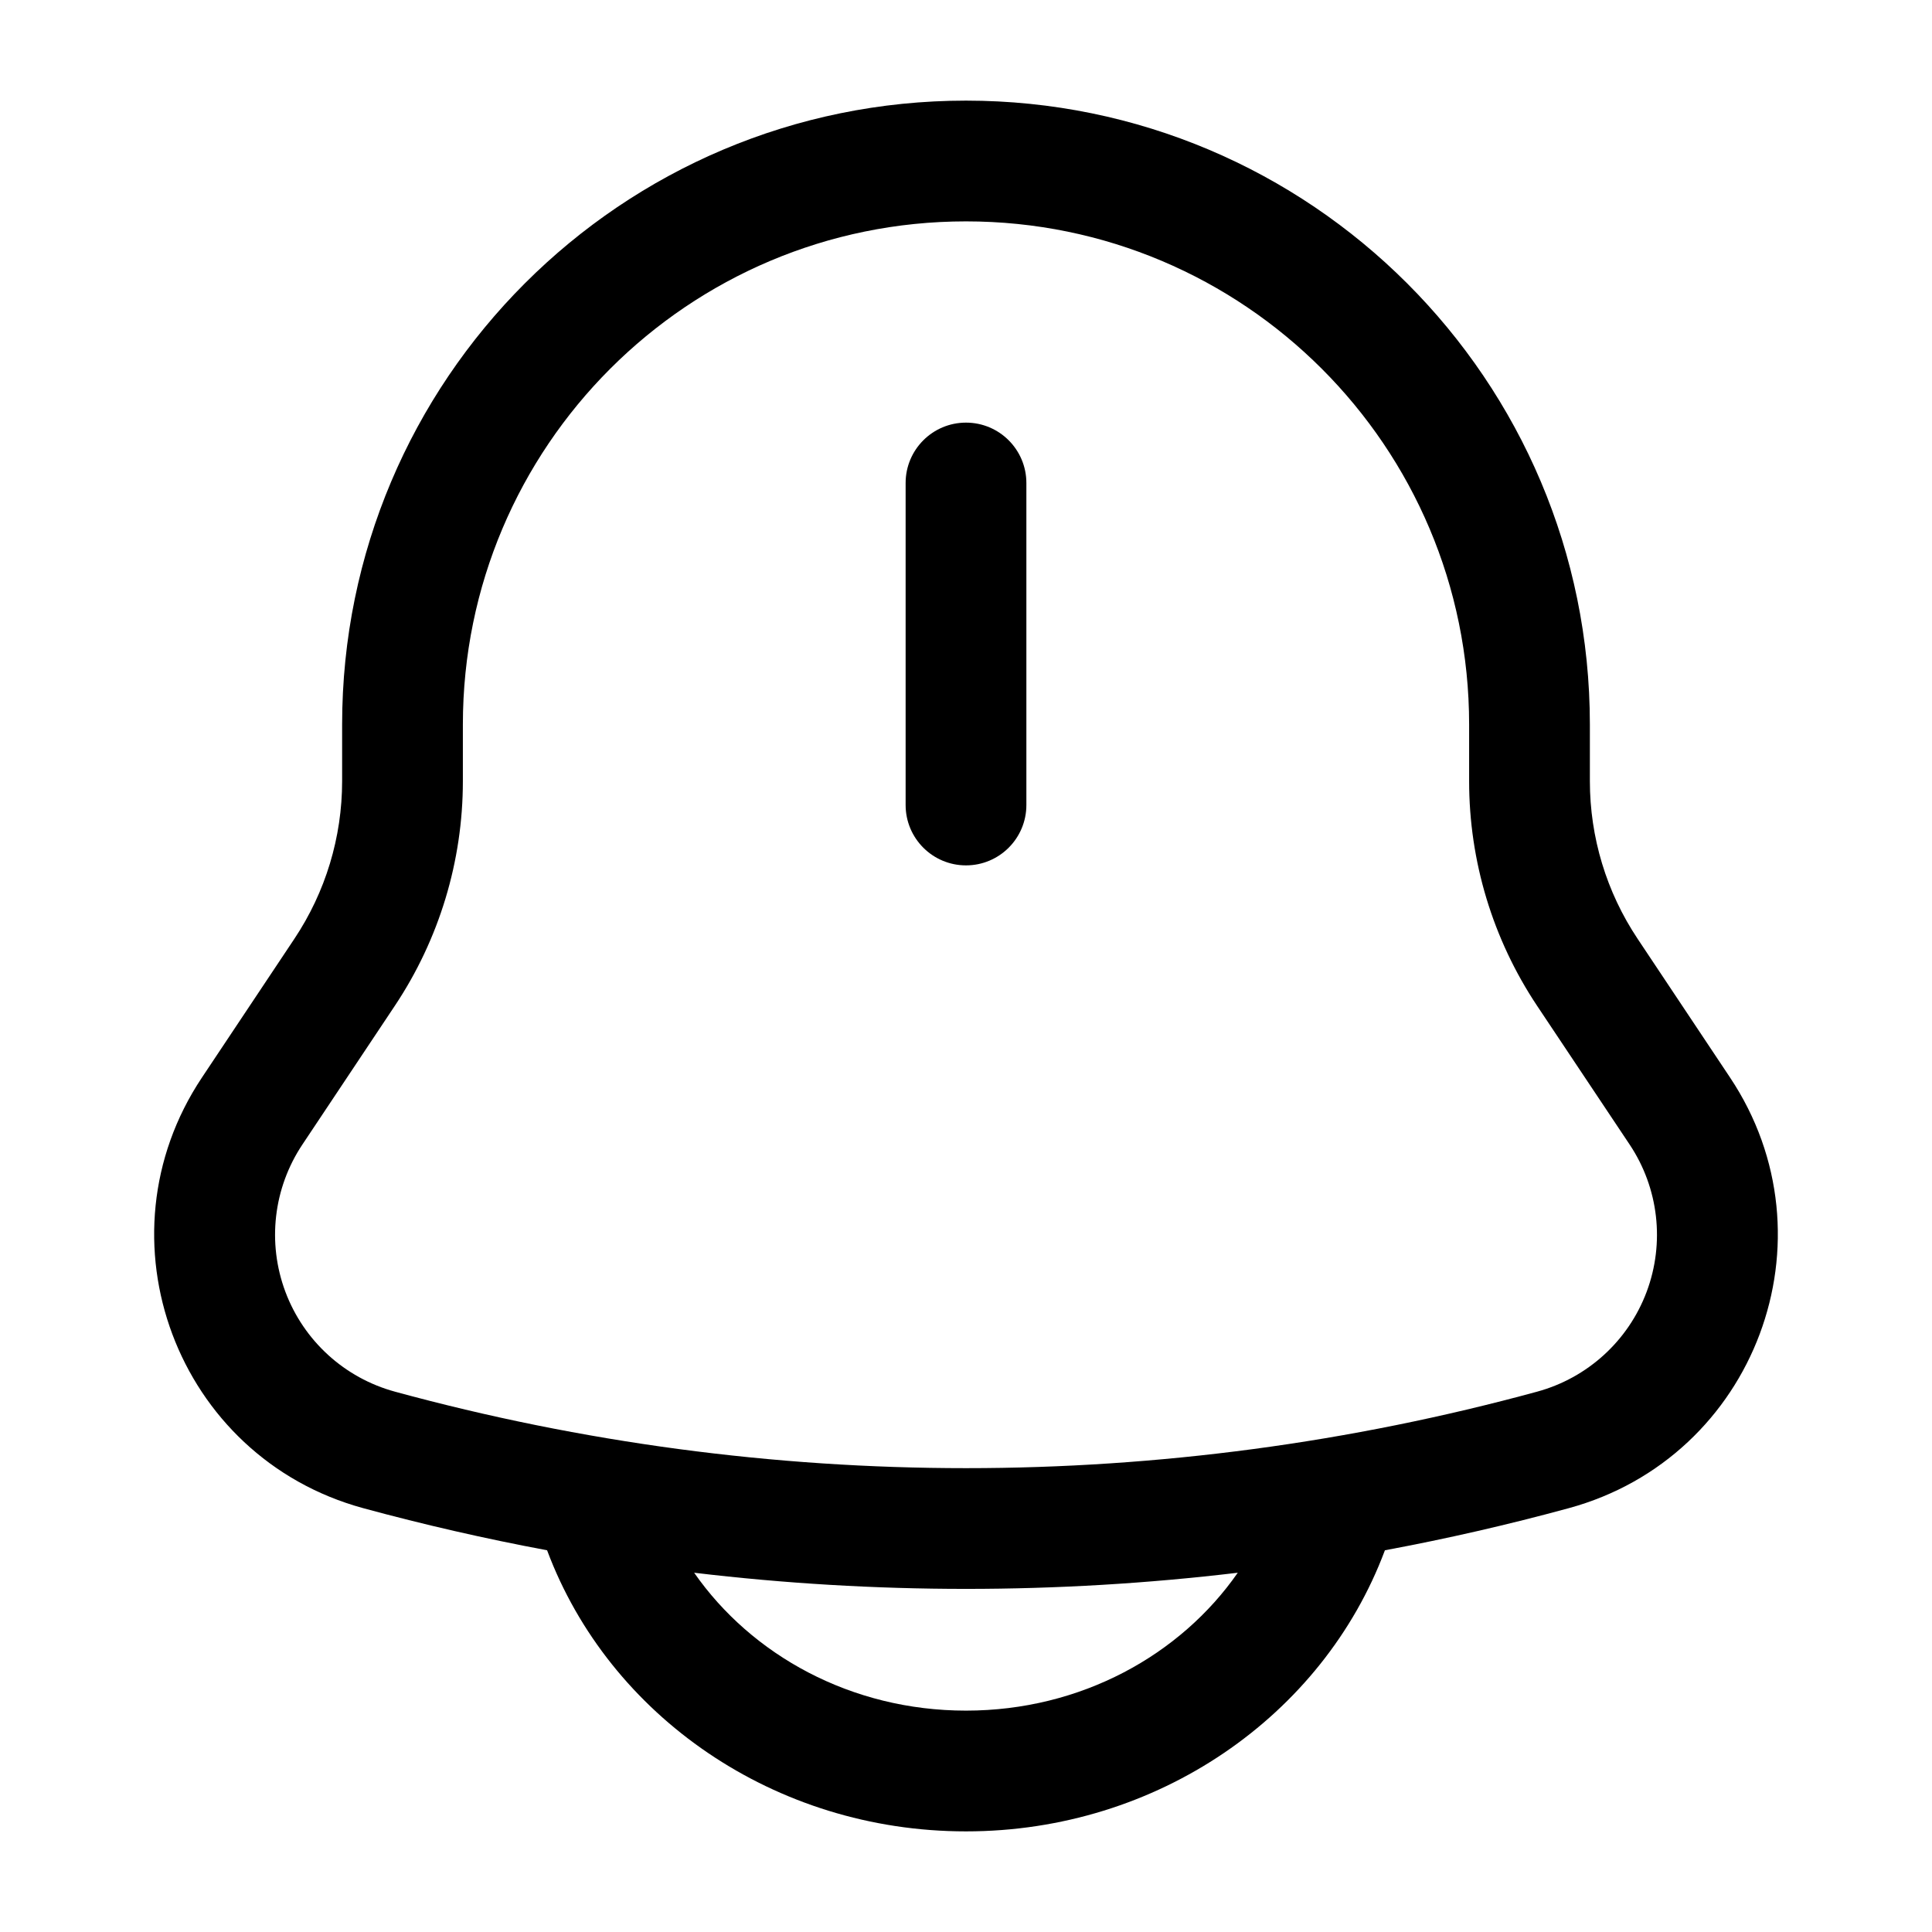
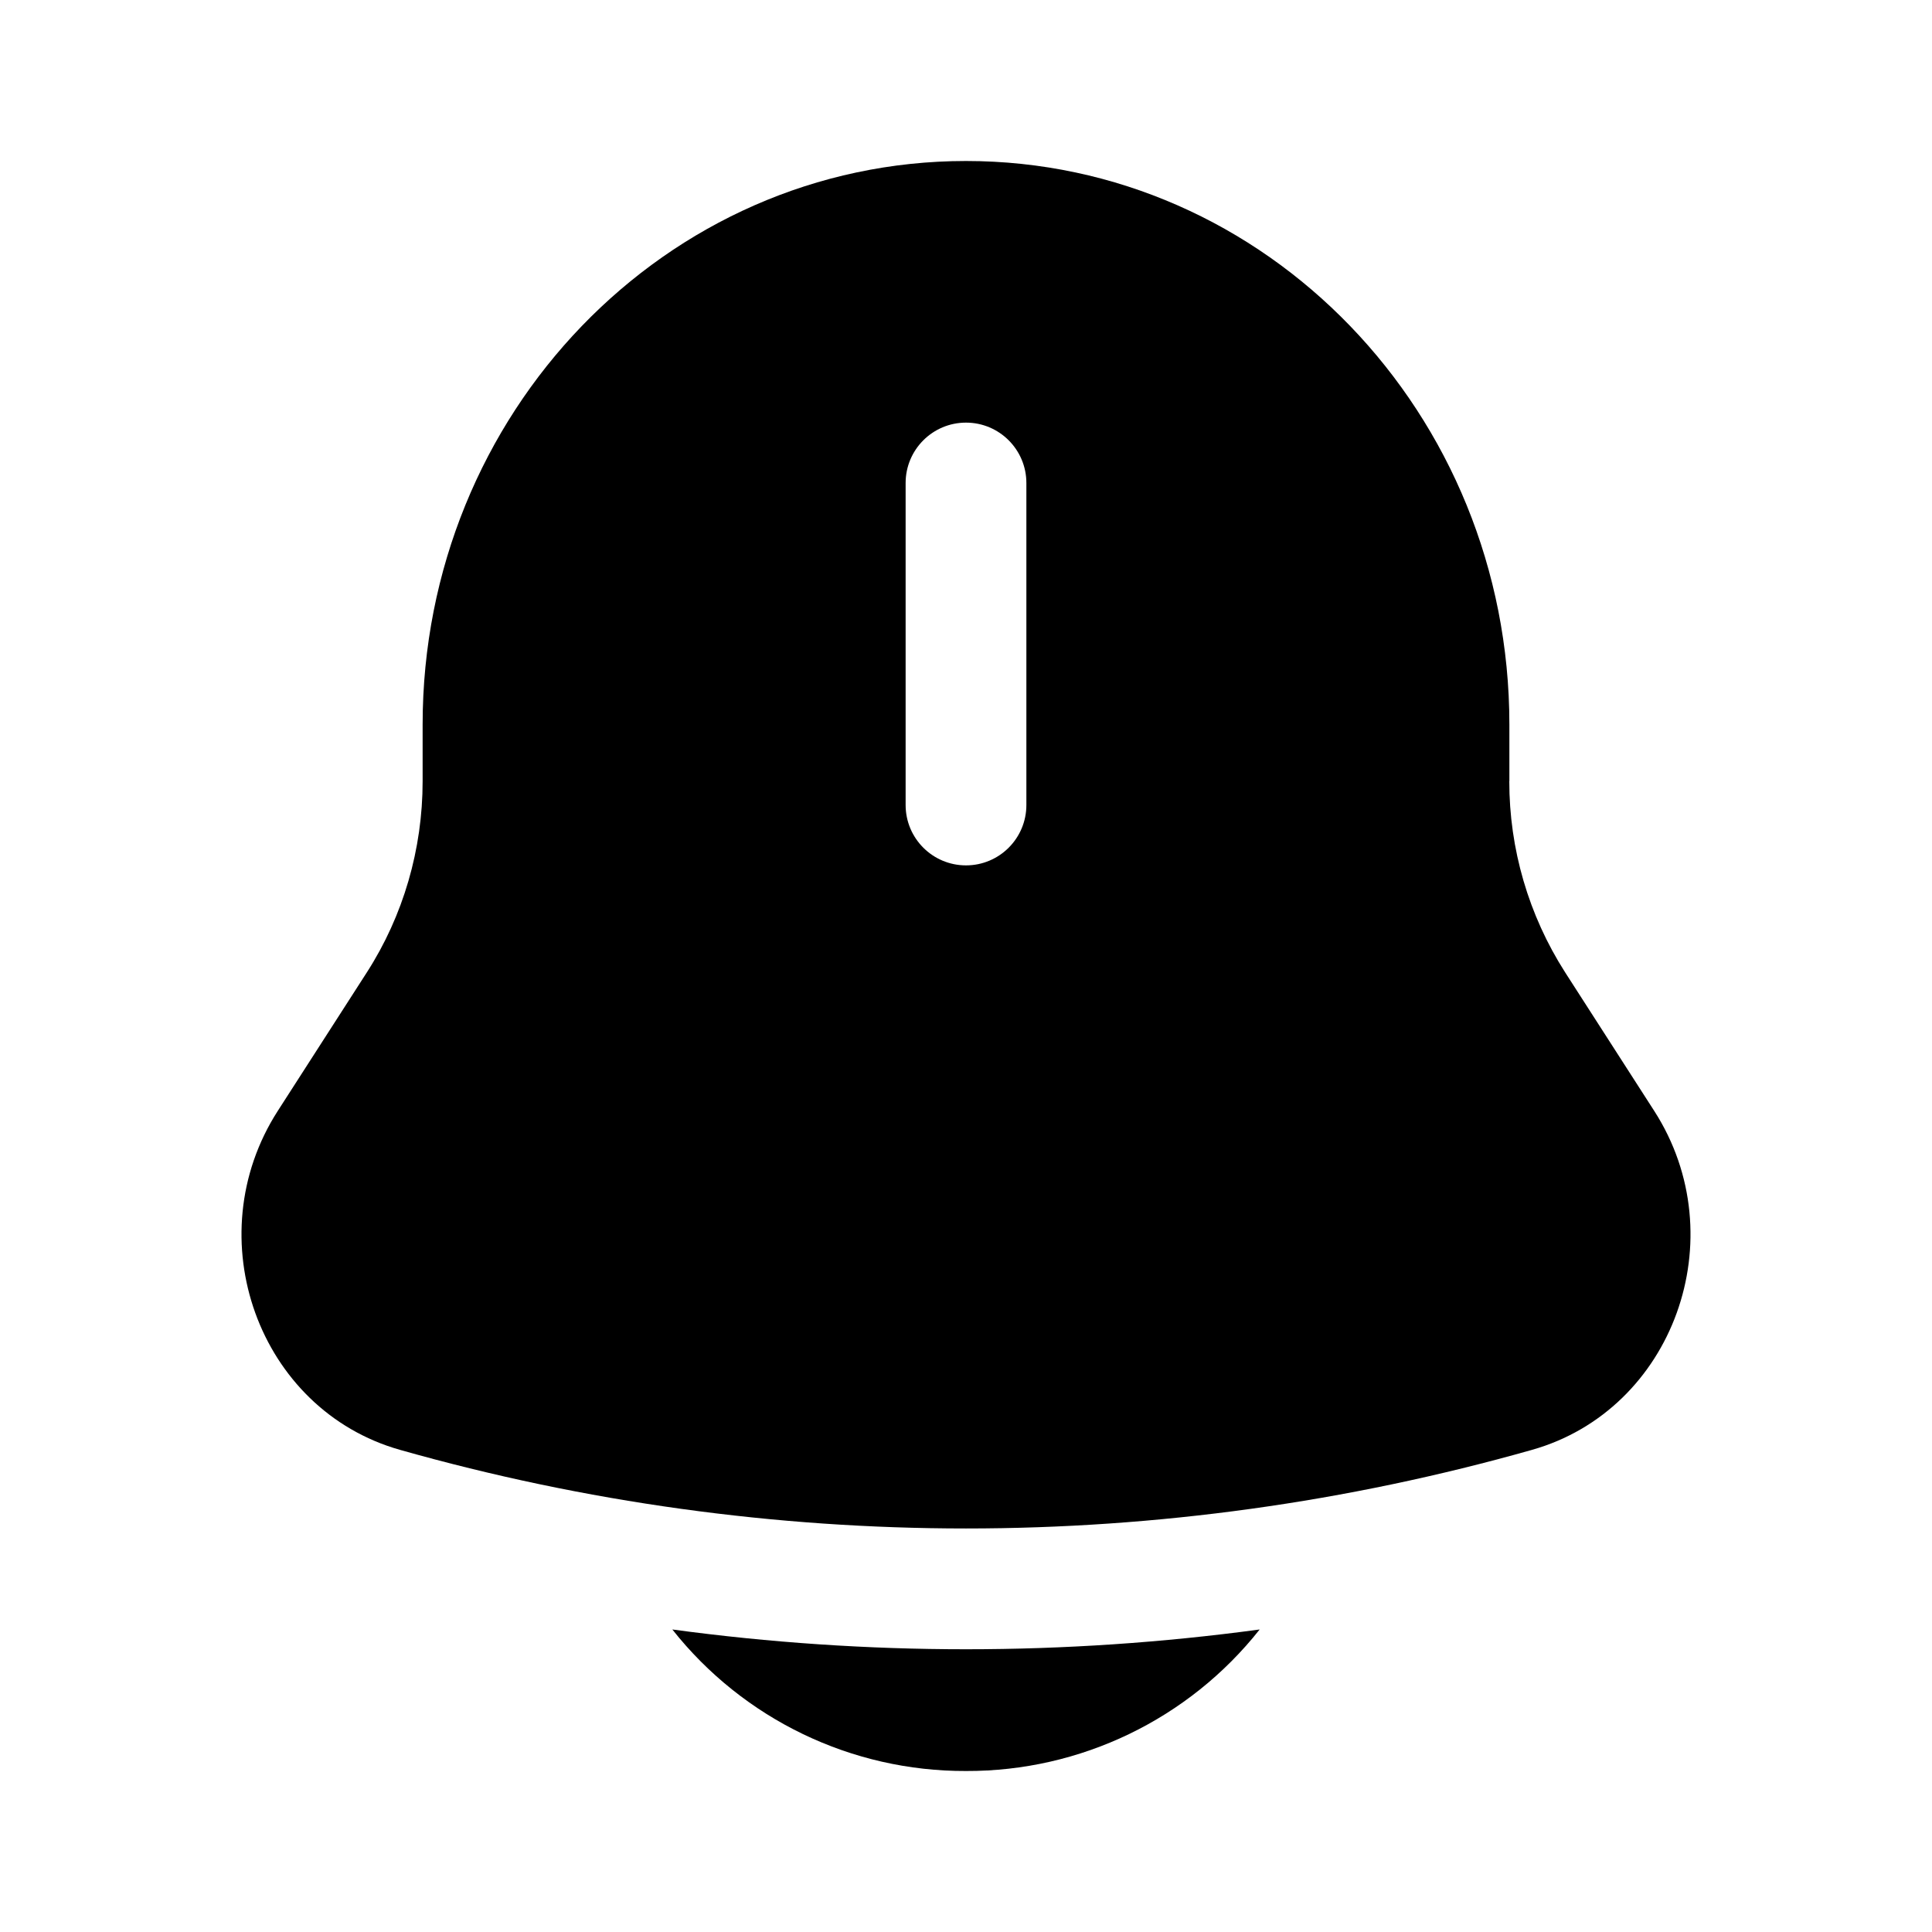
<svg xmlns="http://www.w3.org/2000/svg" width="1024" height="1024" viewBox="0 0 24 24">
-   <path fill="currentColor" d="M12.75 6a.75.75 0 0 0-1.5 0v4a.75.75 0 0 0 1.5 0z" />
-   <path fill="currentColor" fill-rule="evenodd" d="M4.25 9a7.75 7.75 0 1 1 15.5 0v.704c0 .697.206 1.378.593 1.958l1.148 1.723c1.334 2 .316 4.718-2.003 5.35q-1.133.309-2.284.523l-.002.005c-.769 2.052-2.824 3.487-5.202 3.487s-4.433-1.435-5.202-3.487l-.002-.005a29 29 0 0 1-2.284-.523c-2.319-.632-3.337-3.35-2.003-5.35l1.148-1.723a3.53 3.53 0 0 0 .593-1.958zm4.373 10.537a28.5 28.5 0 0 0 6.753 0c-.71 1.021-1.947 1.713-3.376 1.713s-2.666-.692-3.377-1.713M12 2.75A6.25 6.25 0 0 0 5.75 9v.704a5.03 5.03 0 0 1-.845 2.79l-1.148 1.723a2.02 2.02 0 0 0 1.15 3.071a26.96 26.96 0 0 0 14.187 0a2.02 2.02 0 0 0 1.15-3.07l-1.15-1.724a5.03 5.03 0 0 1-.844-2.79V9A6.25 6.25 0 0 0 12 2.75" clip-rule="evenodd" />
+   <path fill="currentColor" d="M8.352 20.242A4.63 4.63 0 0 0 12 22a4.63 4.63 0 0 0 3.648-1.758a27.2 27.2 0 0 1-7.296 0" />
+   <path fill="currentColor" fill-rule="evenodd" d="M18.75 9.704V9c0-3.866-3.023-7-6.75-7S5.25 5.134 5.25 9v.704c0 .845-.24 1.671-.692 2.374L3.45 13.801c-1.011 1.574-.239 3.713 1.52 4.21a25.8 25.8 0 0 0 14.06 0c1.759-.497 2.531-2.636 1.52-4.21l-1.108-1.723a4.4 4.4 0 0 1-.693-2.374M12 5.25a.75.75 0 0 1 .75.75v4a.75.75 0 0 1-1.5 0V6a.75.75 0 0 1 .75-.75" clip-rule="evenodd" />
</svg>
